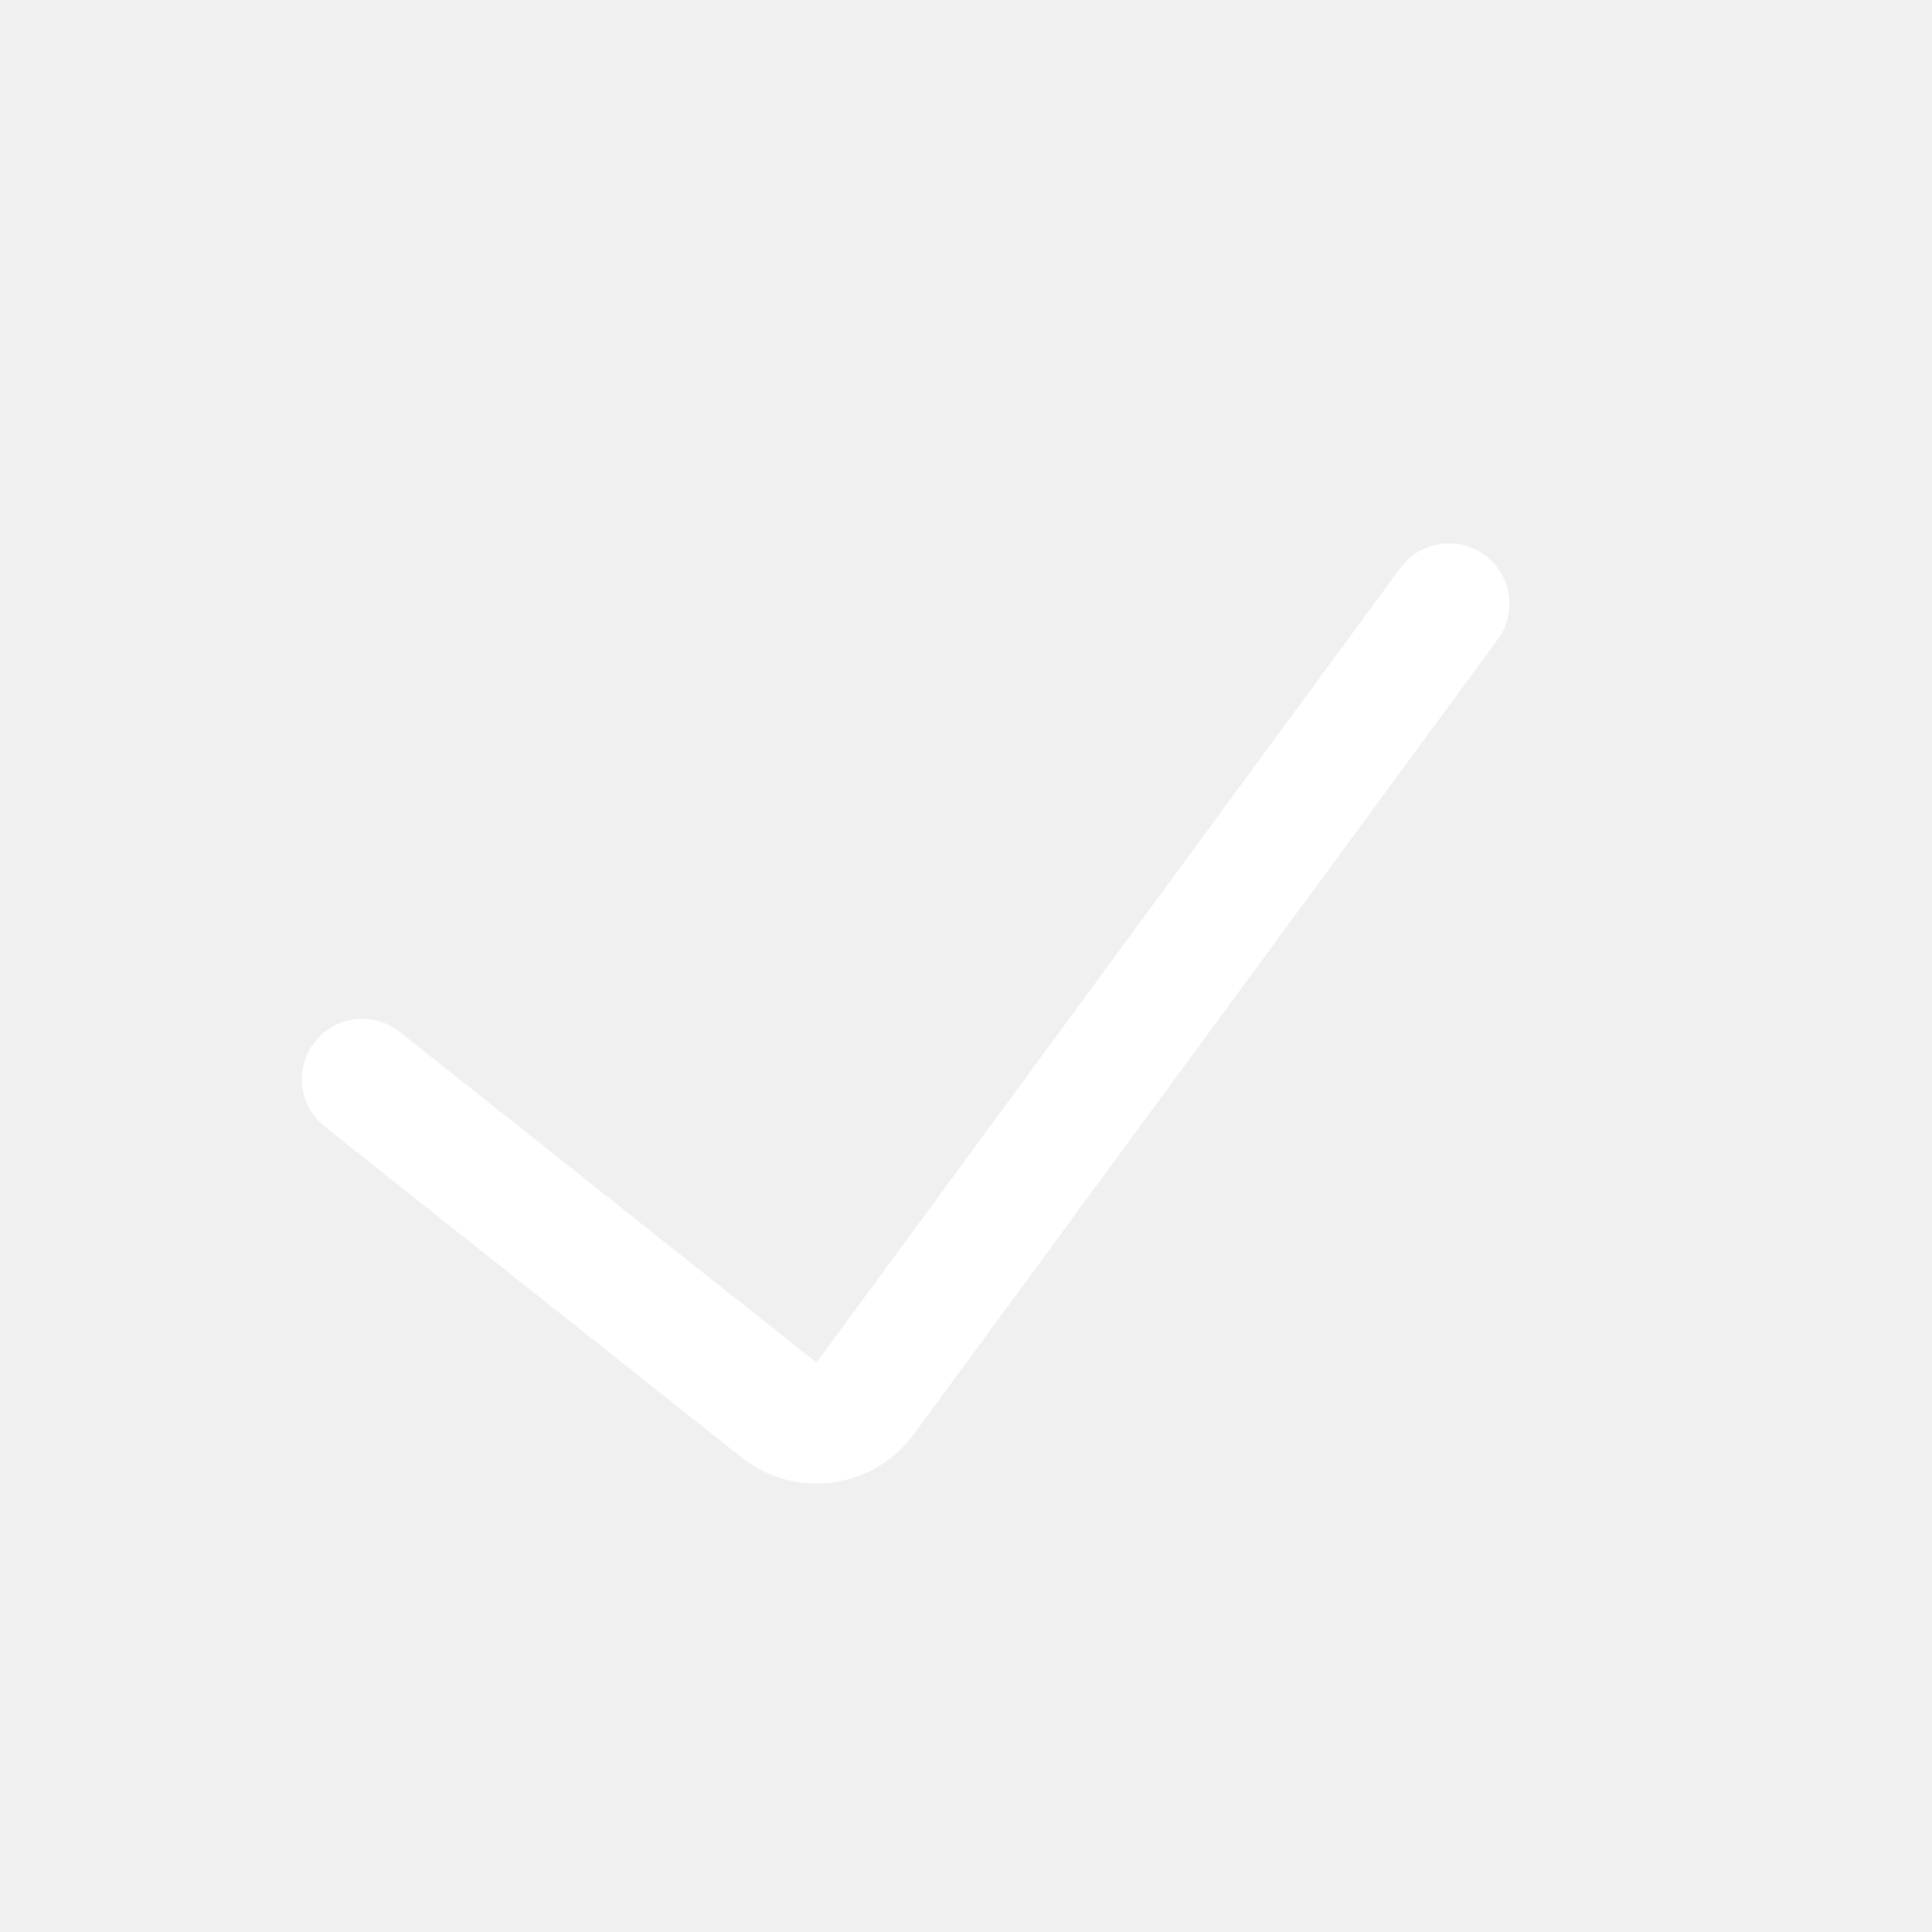
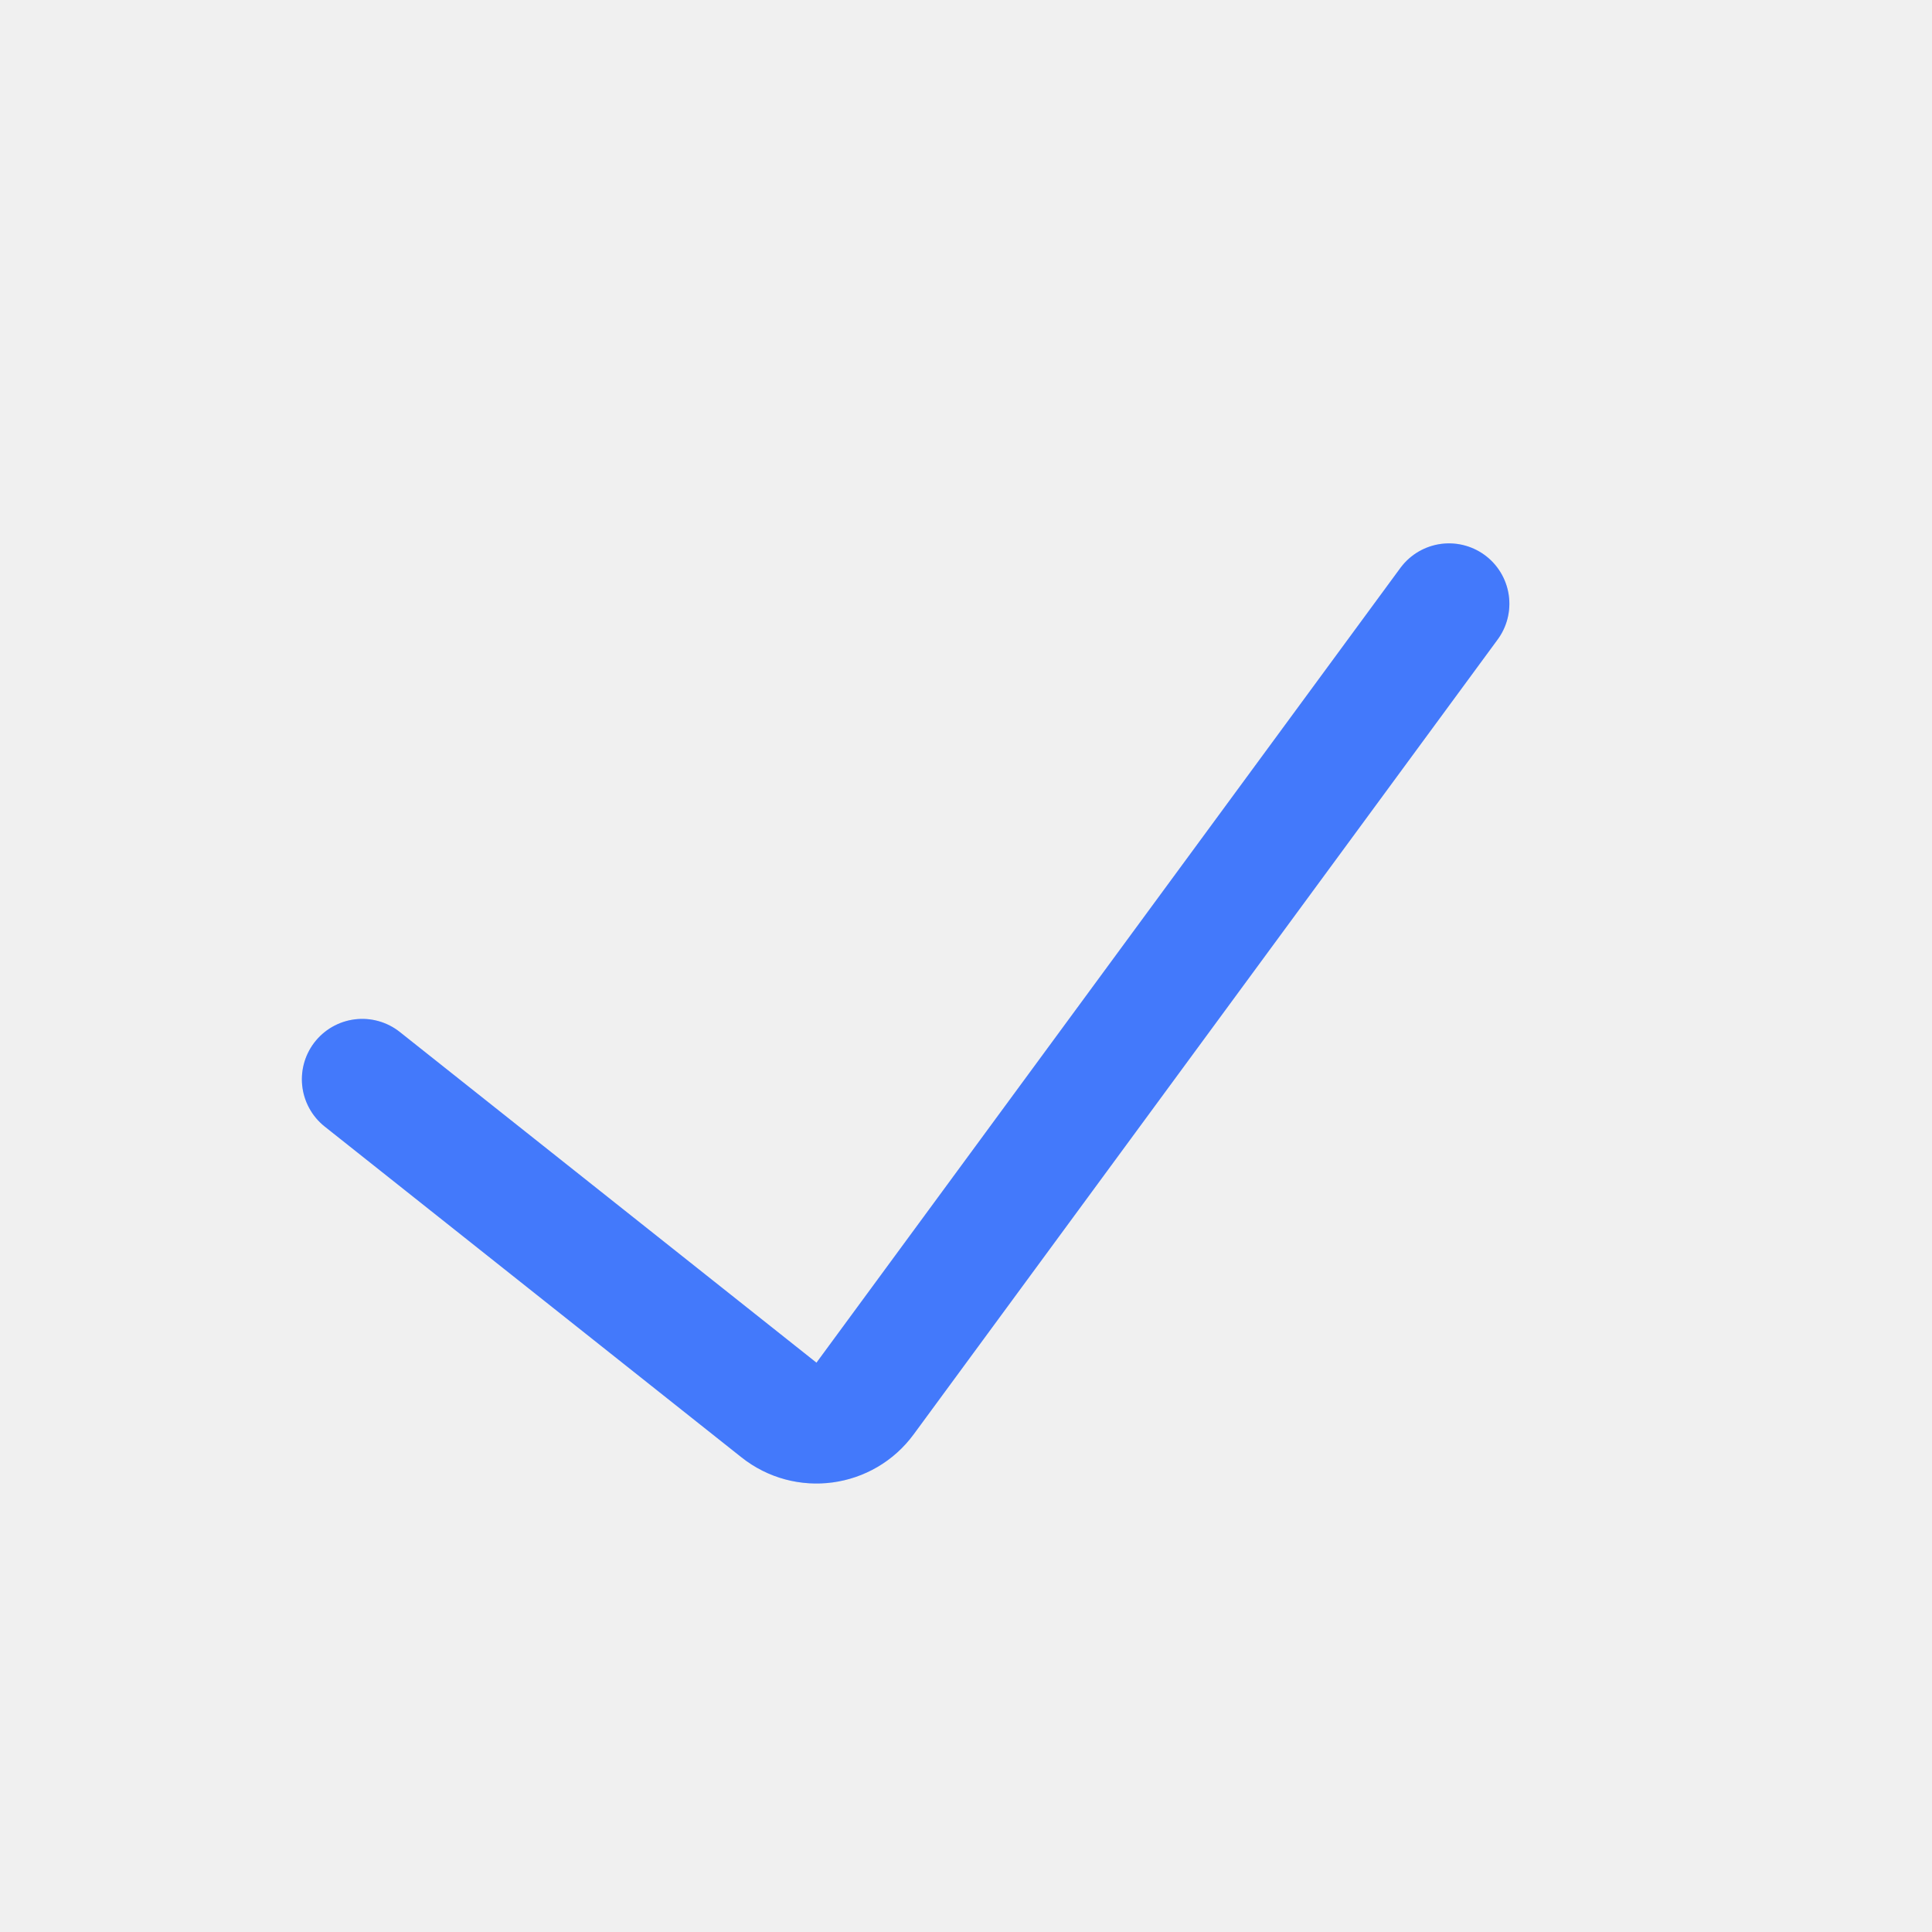
<svg xmlns="http://www.w3.org/2000/svg" width="16" height="16" viewBox="0 0 16 16" fill="none">
-   <path d="M3 8.938L6.451 11.677C6.673 11.854 6.997 11.81 7.164 11.582L12 5" stroke="white" stroke-linecap="round" />
-   <path d="M3 8.938L6.451 11.677C6.673 11.854 6.997 11.81 7.164 11.582L12 5" stroke="white" stroke-opacity="0.2" stroke-linecap="round" />
+   <path d="M3 8.938L6.451 11.677C6.673 11.854 6.997 11.81 7.164 11.582L12 5" stroke="#4479FB" stroke-linecap="round" />
+   <path d="M3 8.938L6.451 11.677C6.673 11.854 6.997 11.81 7.164 11.582L12 5" stroke="#4479FB" stroke-opacity="0.2" stroke-linecap="round" />
</svg>
